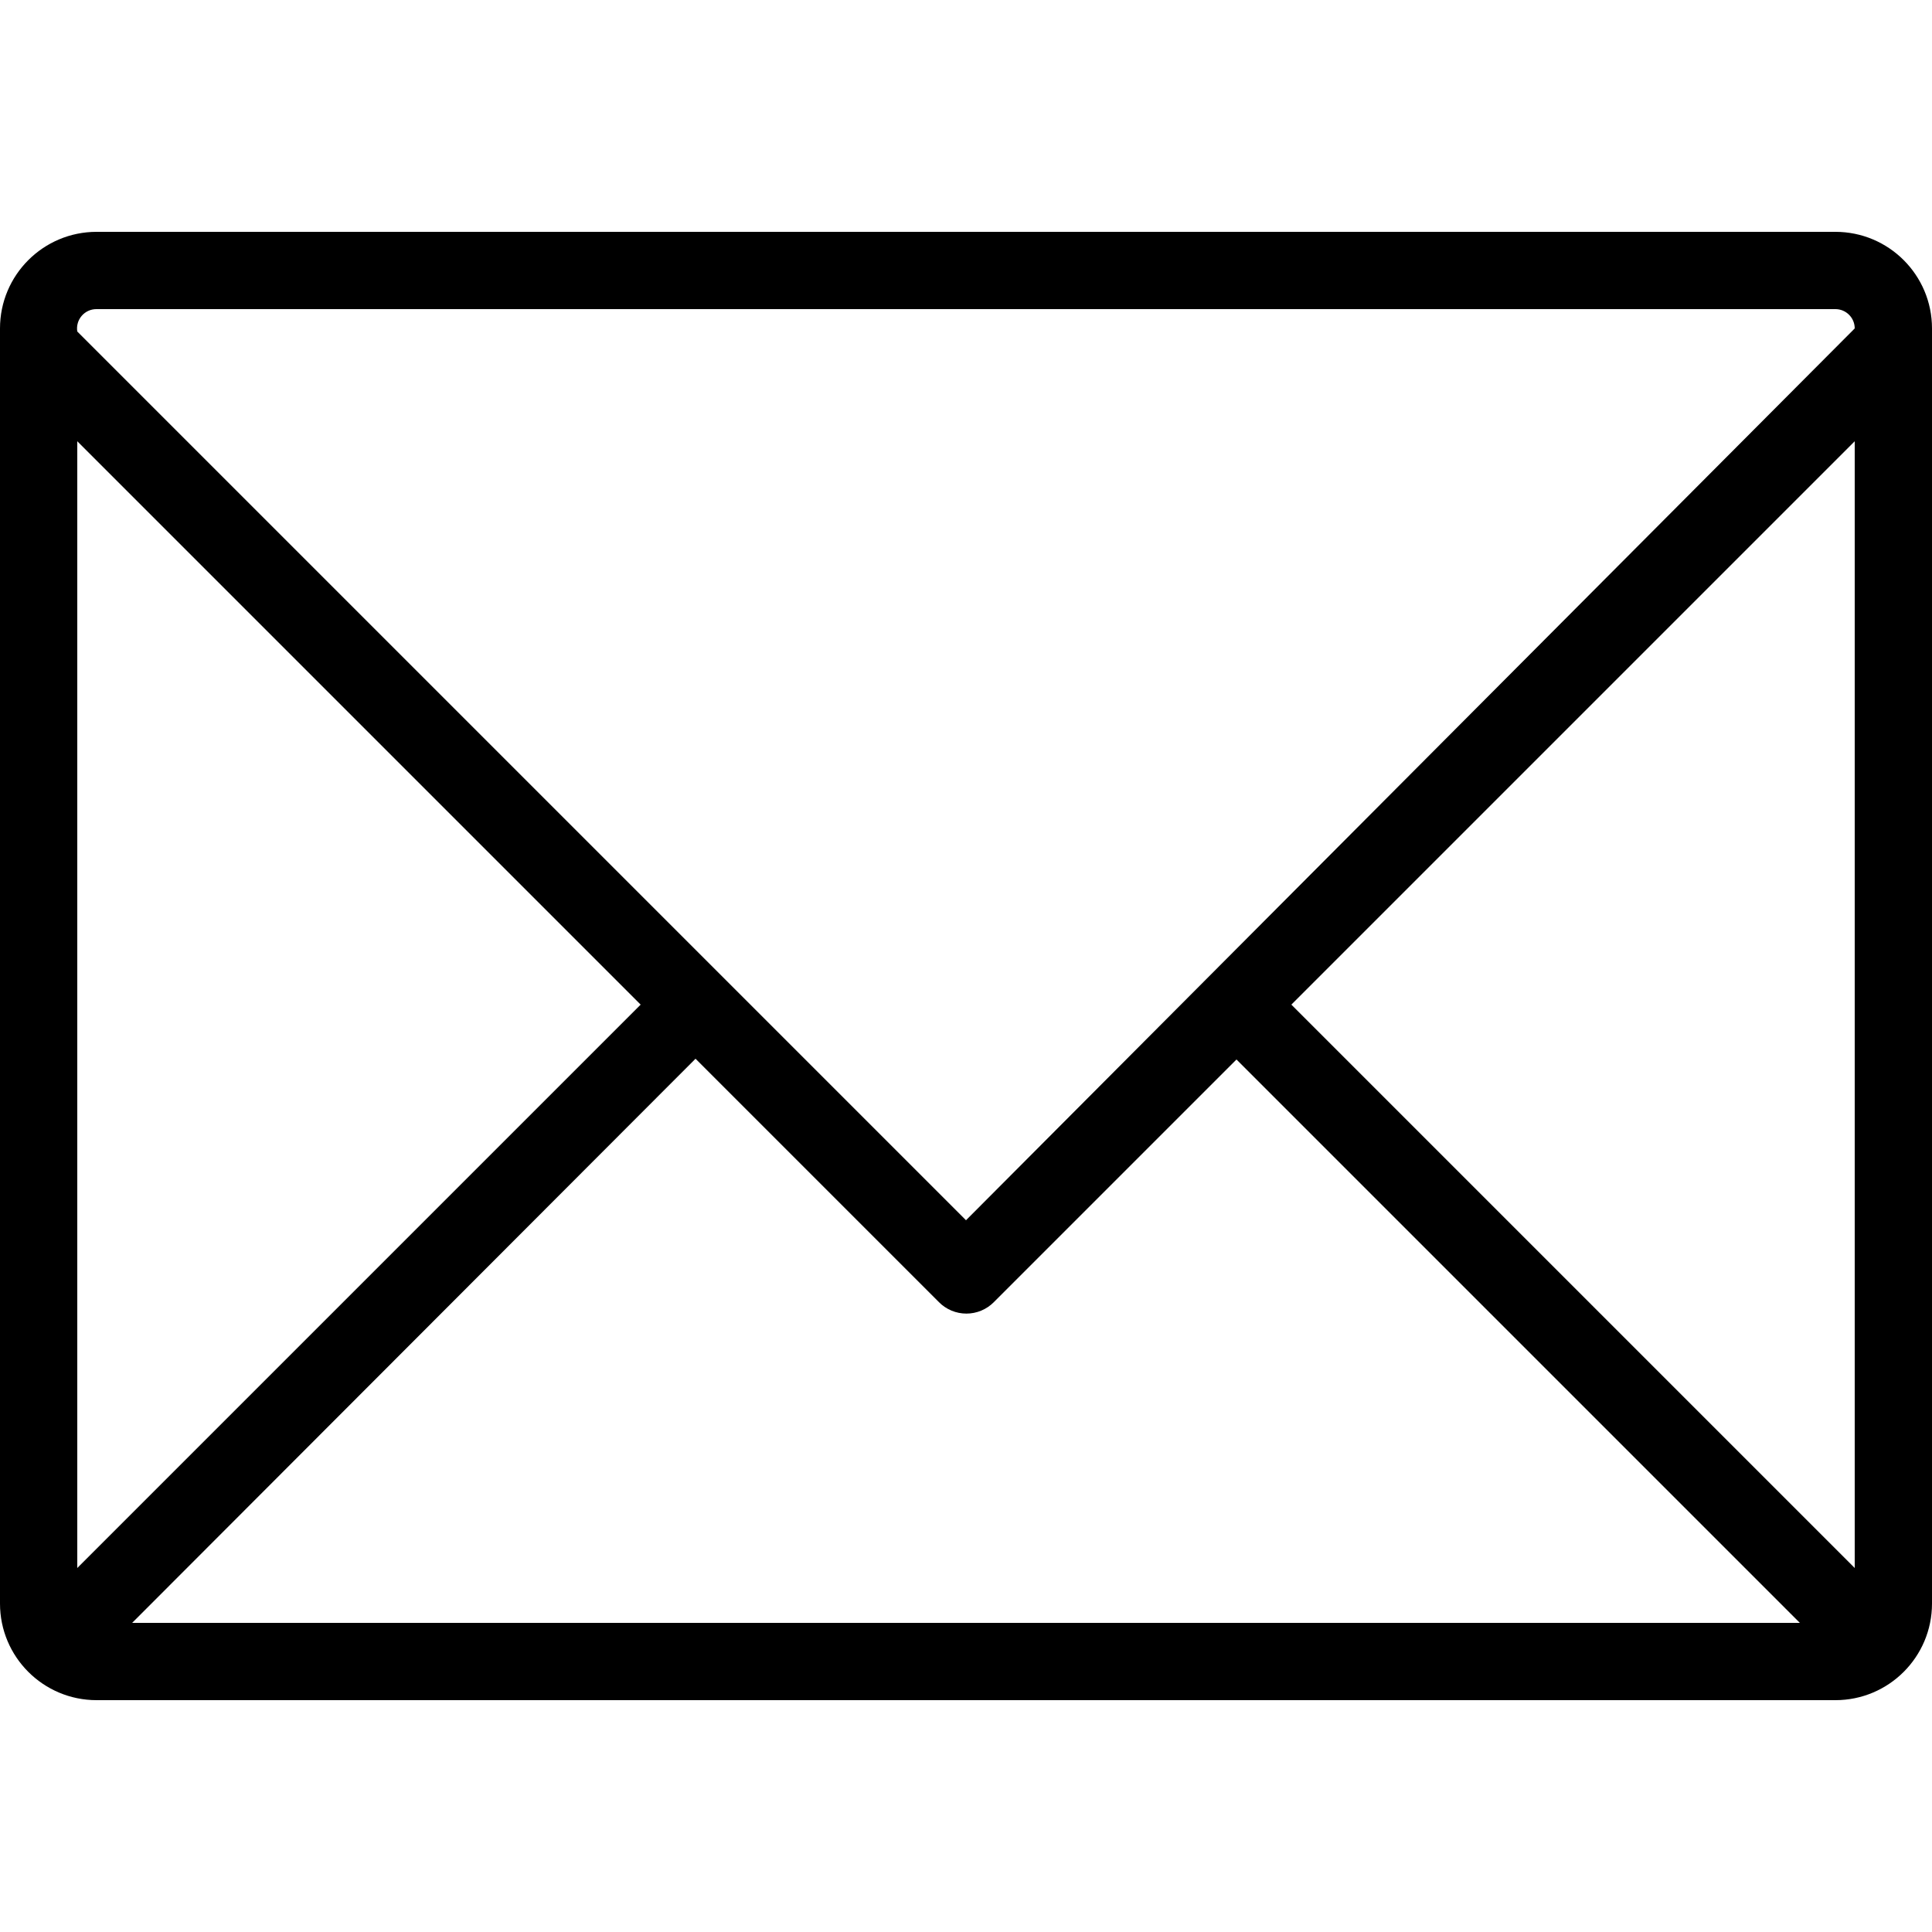
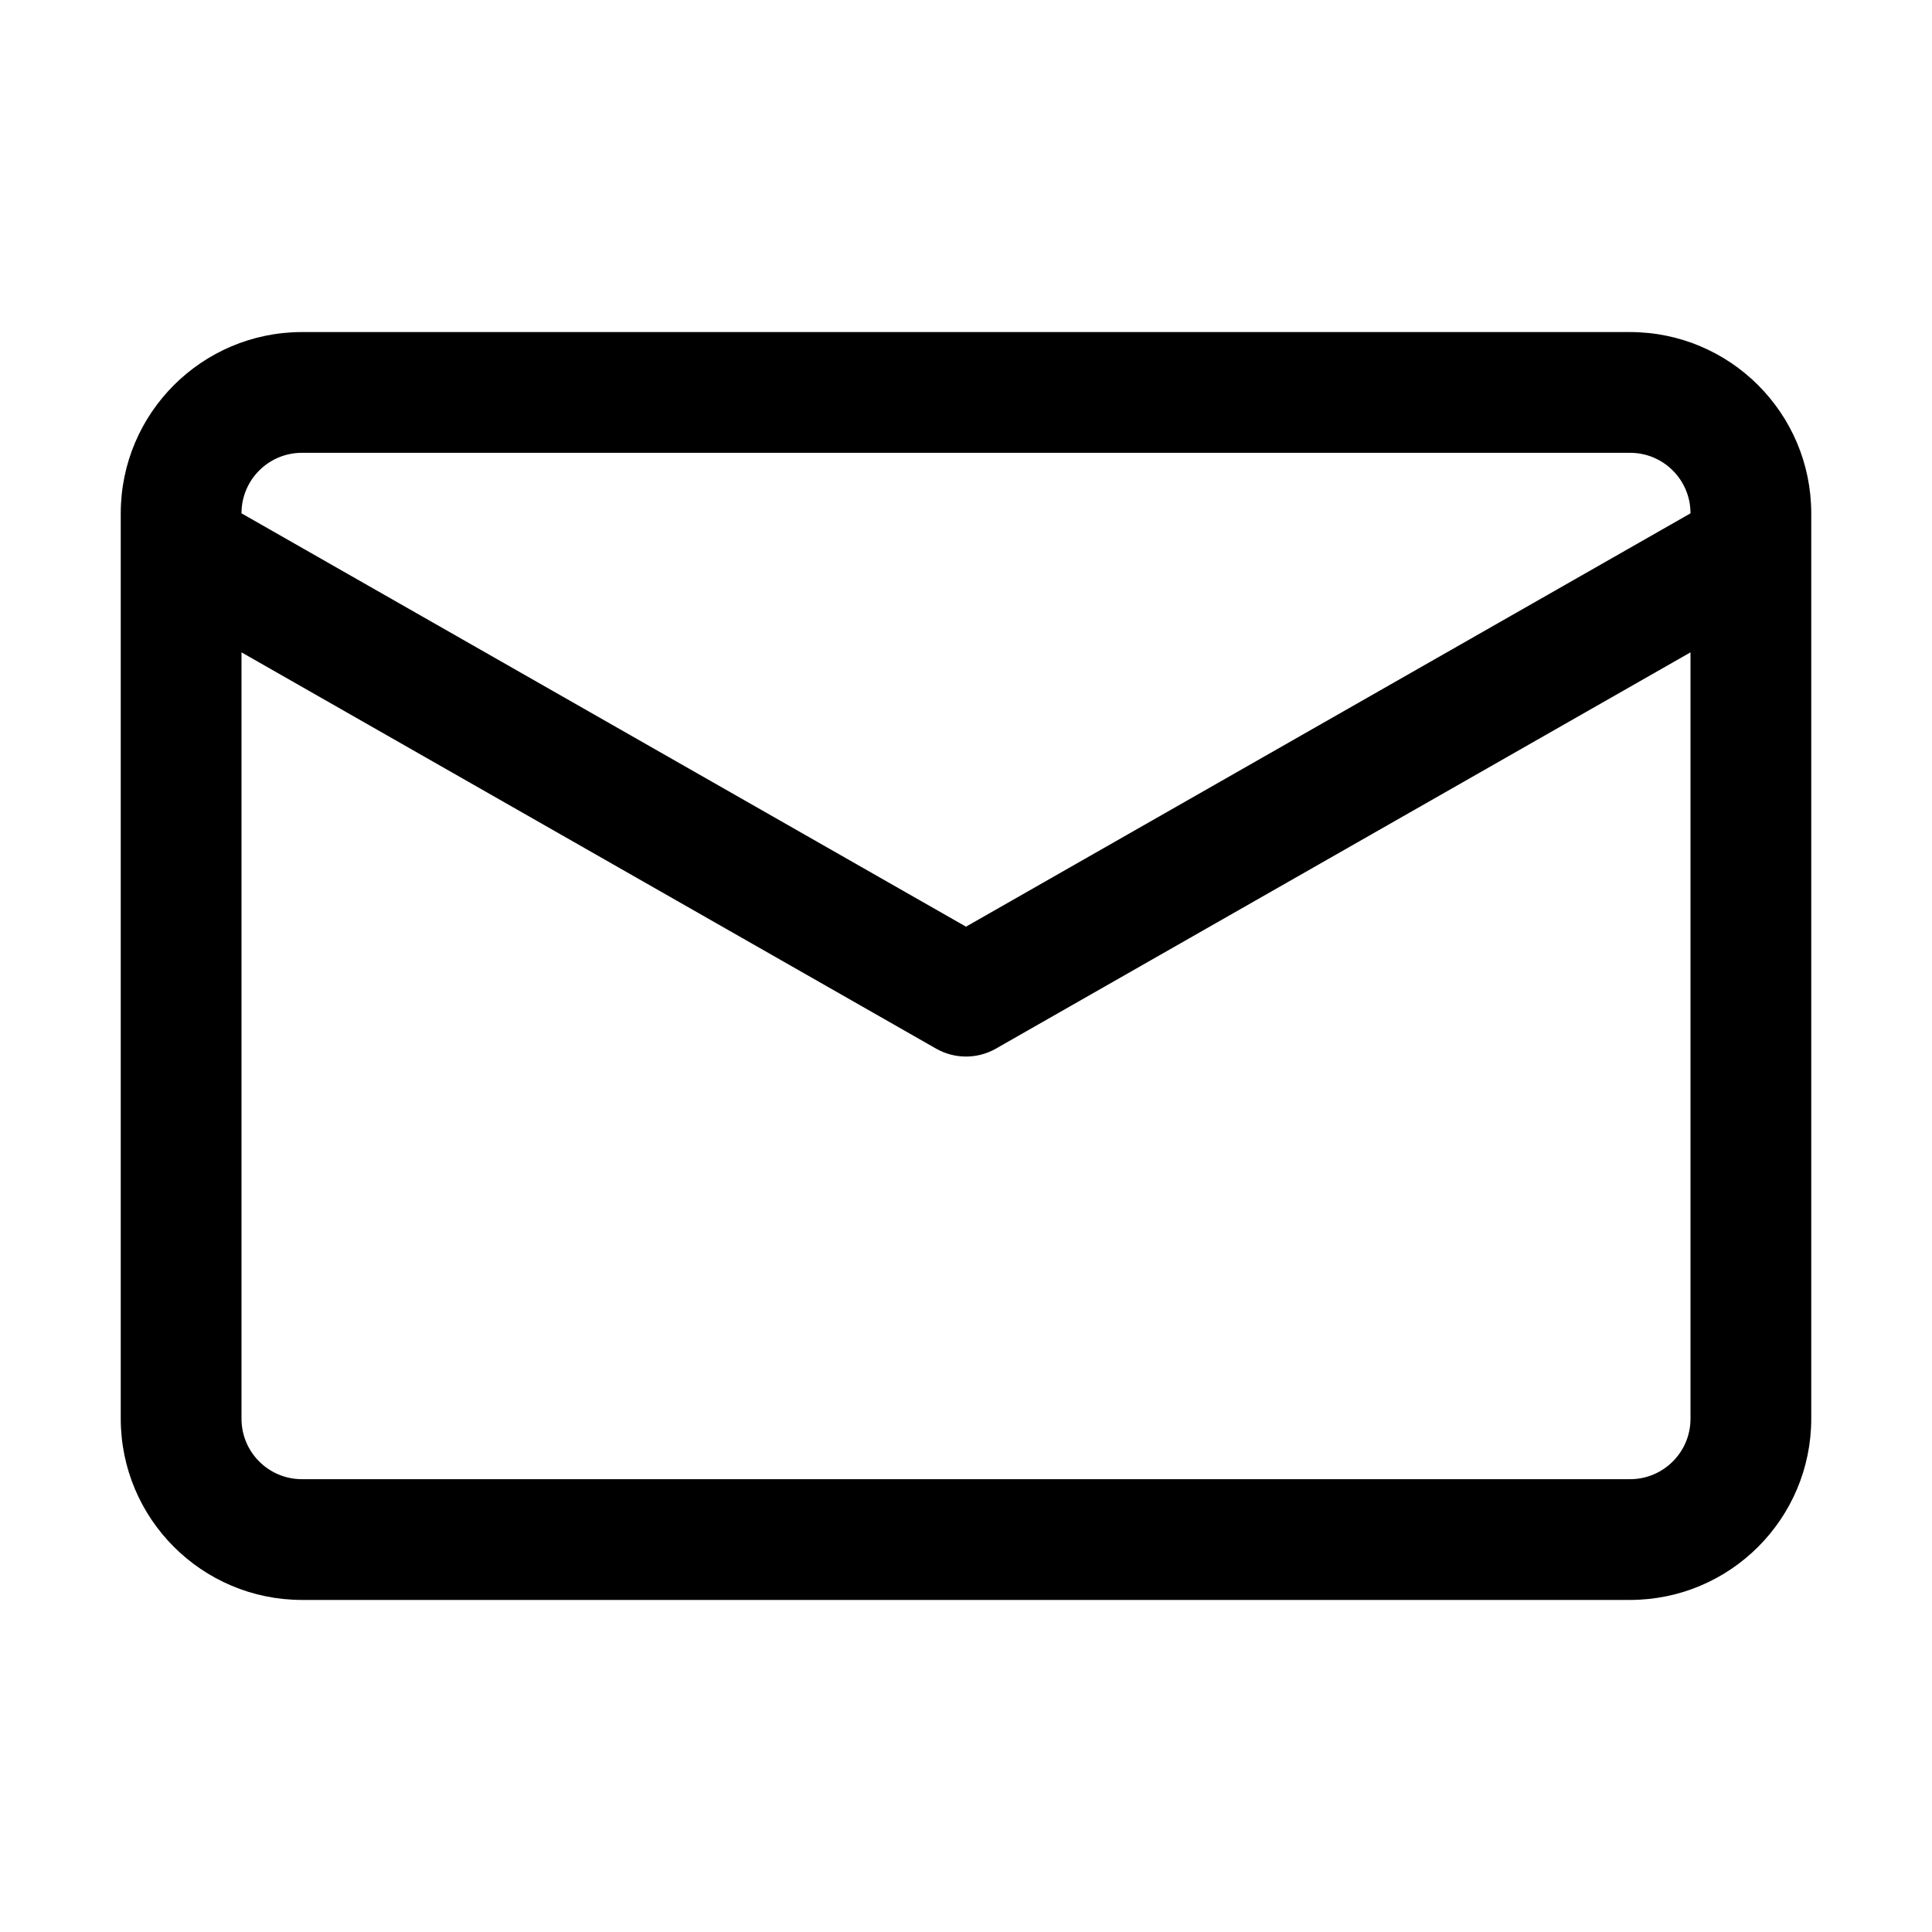
- <svg xmlns="http://www.w3.org/2000/svg" viewBox="0 0 25 25">
-   <path d="m23.75 3h-22.5a1.25 1.25 0 0 0 -1.25 1.25v16.5a1.25 1.25 0 0 0 1.25 1.25h22.5a1.25 1.25 0 0 0 1.25-1.25v-16.5a1.25 1.25 0 0 0 -1.25-1.25zm-22.75 17.29v-14.58l7.29 7.29zm8-6.59 3.15 3.15a.5.5 0 0 0 .71 0l3.14-3.14 7.29 7.29h-21.58zm7.71-.7 7.29-7.29v14.58zm-15.46-9h22.5a.25.25 0 0 1 .25.25l-11.5 11.54-11.5-11.5a.25.25 0 0 1 .25-.29z" />
+ <svg xmlns="http://www.w3.org/2000/svg" viewBox="0 0 64 64">
+   <g id="Mail">
+     <path d="M54,11H10a6.007,6.007,0,0,0-6,6V47a6.007,6.007,0,0,0,6,6H54a6.007,6.007,0,0,0,6-6V17A6.007,6.007,0,0,0,54,11ZM10,15H54a2.002,2.002,0,0,1,2,2v.005L32,30.697,8,17.005V17A2.002,2.002,0,0,1,10,15ZM54,49H10a2.002,2.002,0,0,1-2-2V21.61L31.009,34.737a2.001,2.001,0,0,0,1.982,0L56,21.61V47A2.002,2.002,0,0,1,54,49Z" />
+   </g>
</svg>
